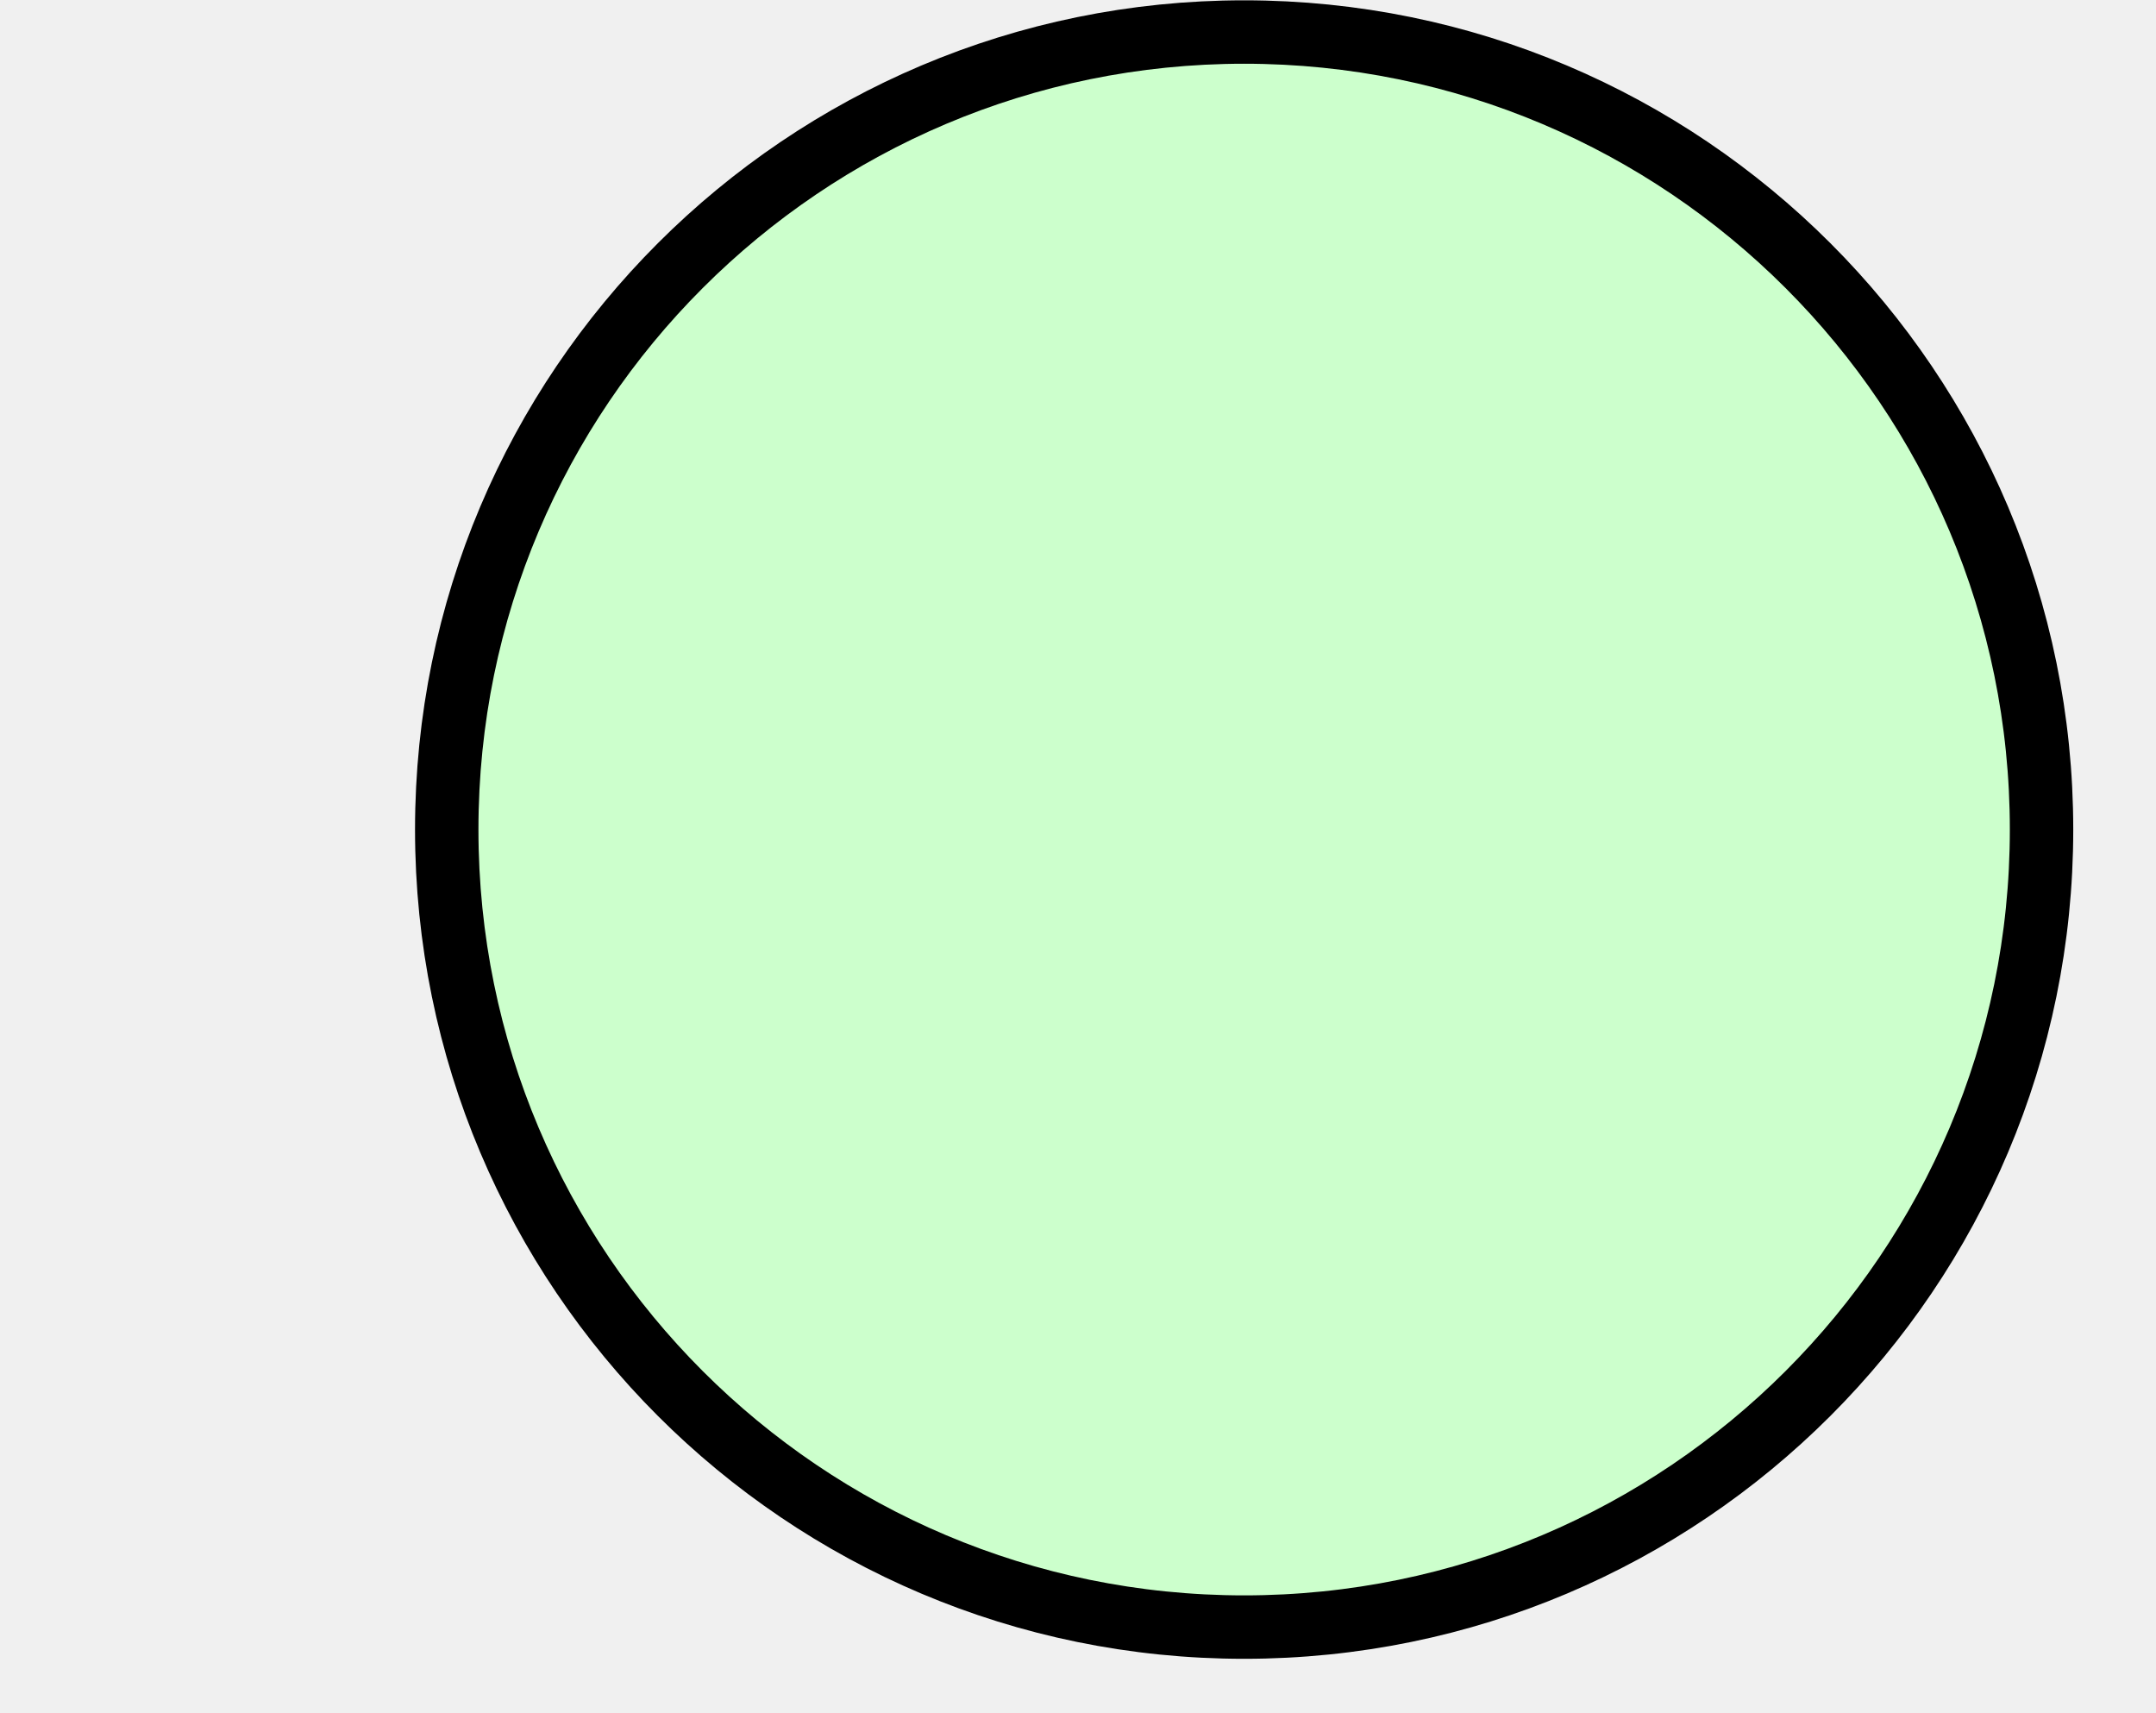
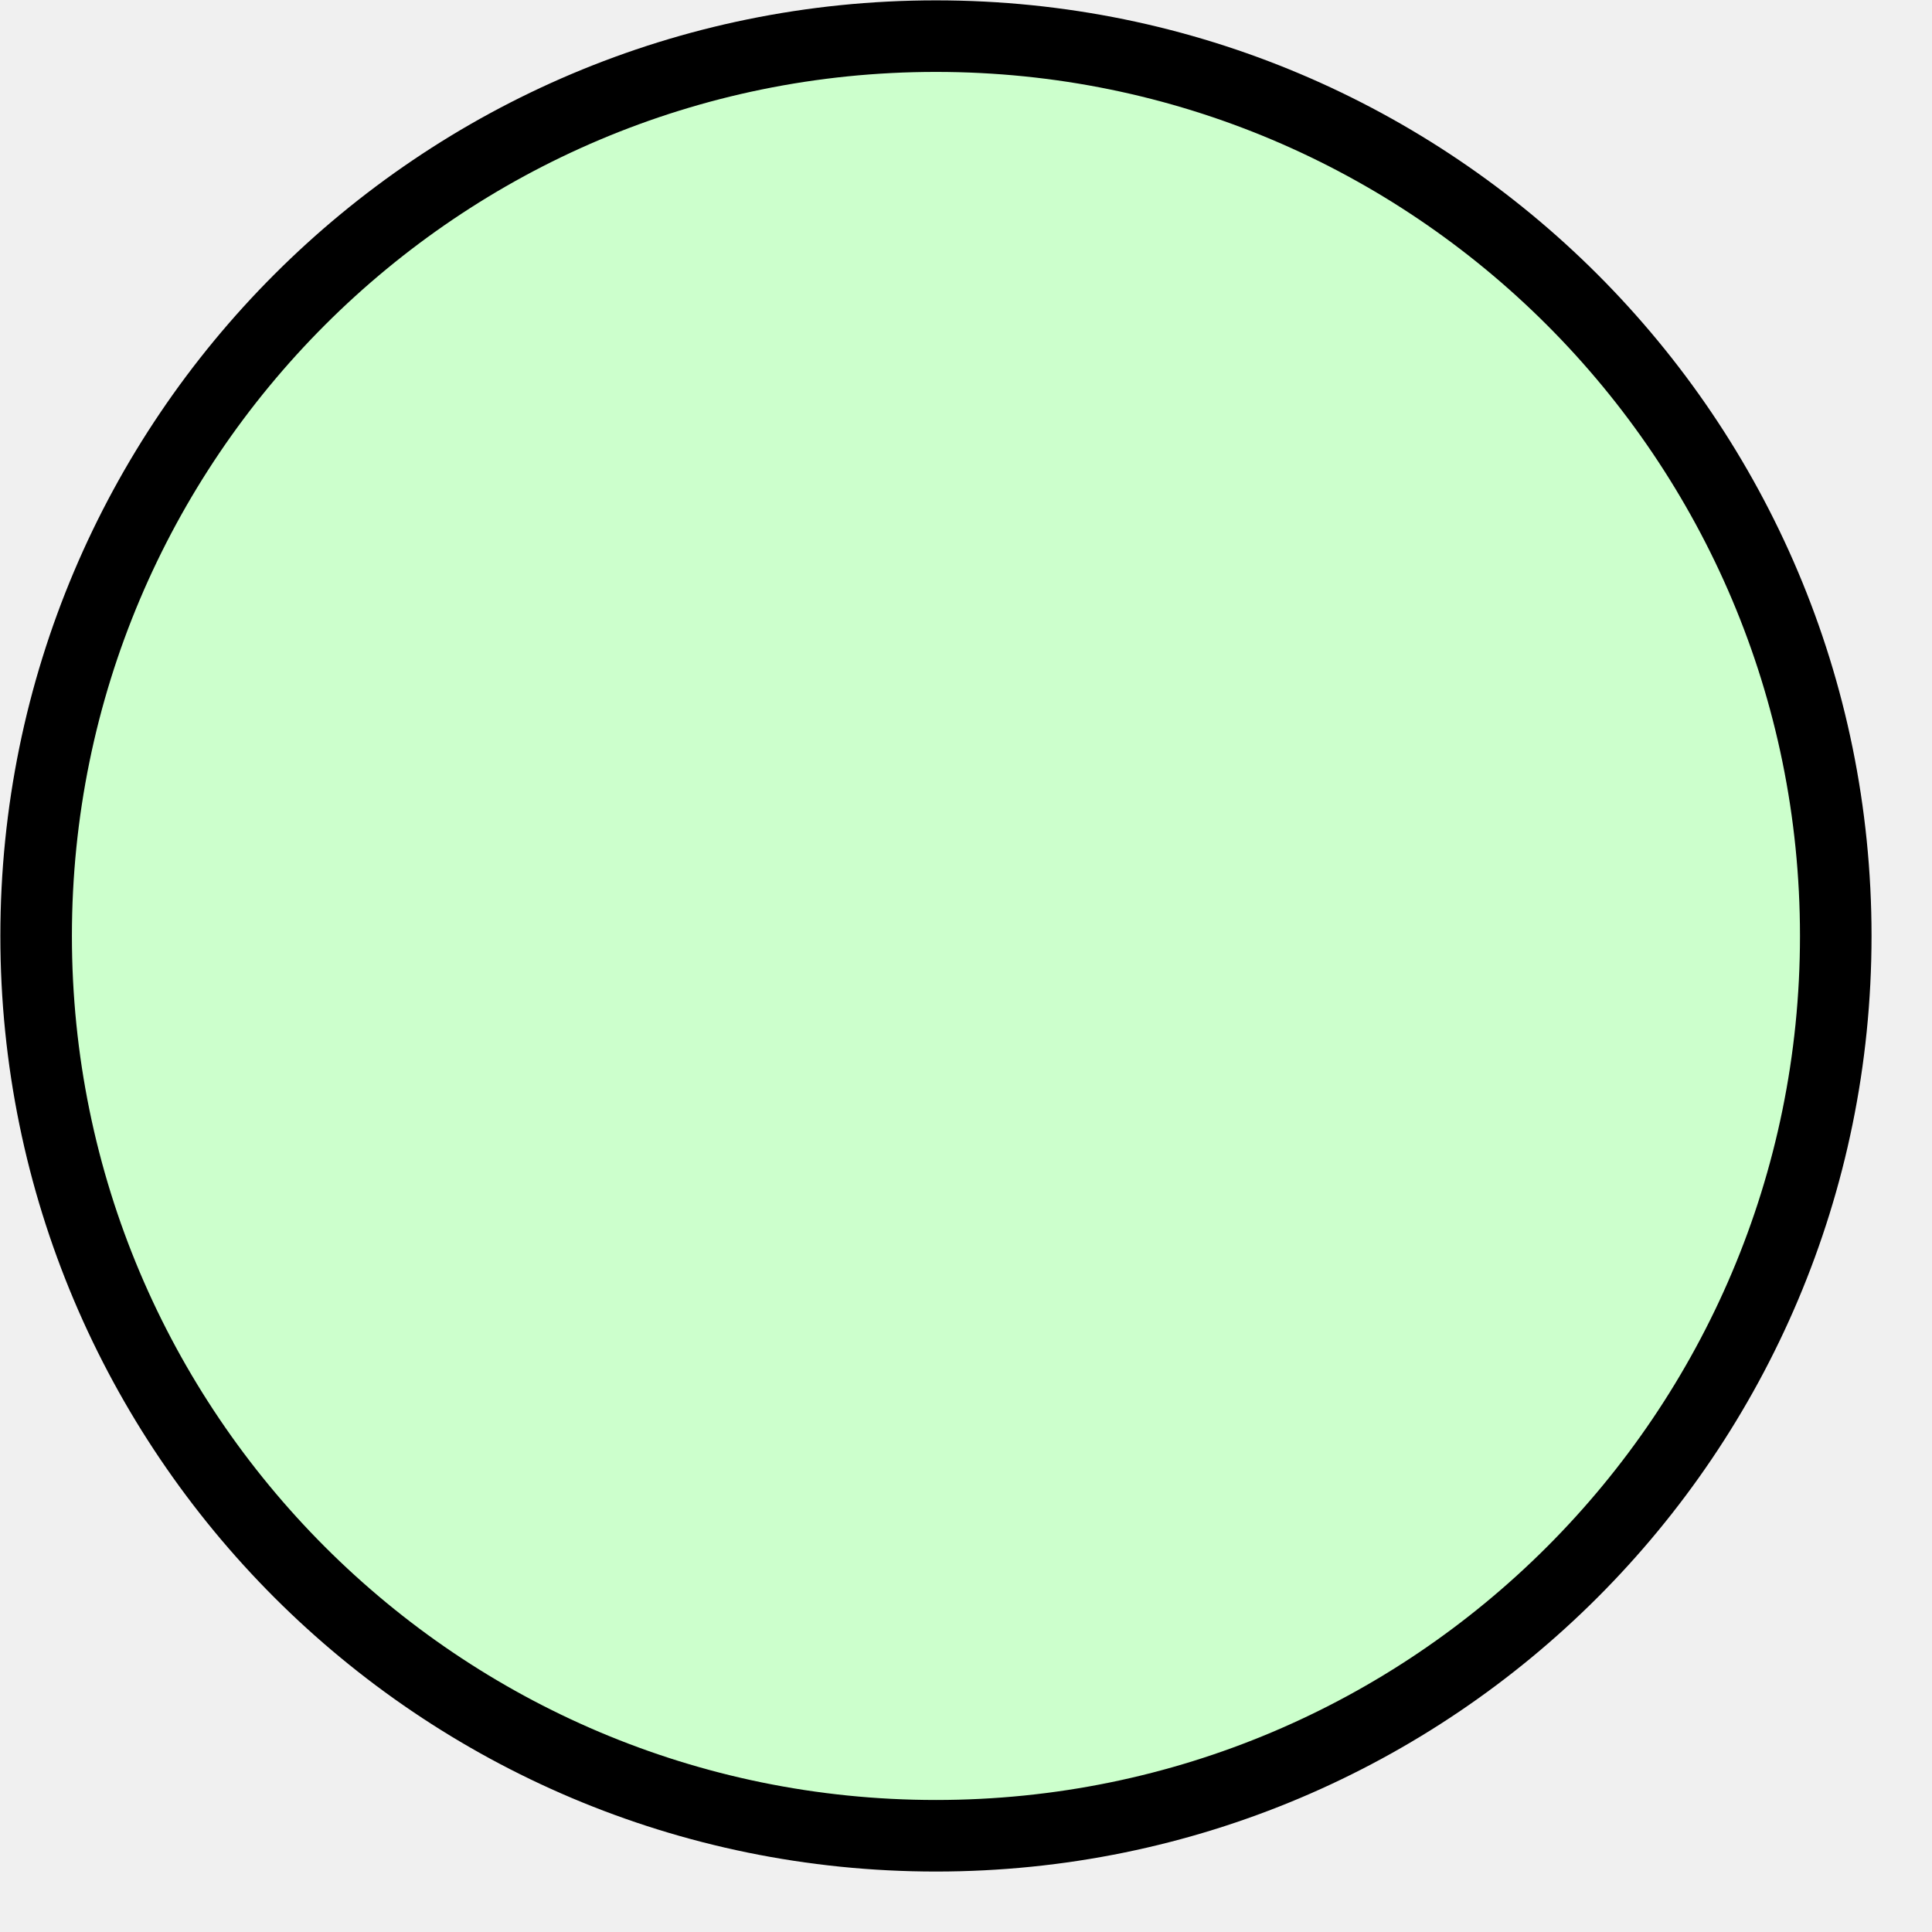
- <svg xmlns="http://www.w3.org/2000/svg" version="1.1" width="34px" height="27px" viewBox="-0.5 -0.5 34 27" content="&lt;mxfile host=&quot;app.diagrams.net&quot; modified=&quot;2023-02-21T21:32:55.885Z&quot; agent=&quot;5.0 (Windows NT 10.0; Win64; x64) AppleWebKit/537.36 (KHTML, like Gecko) Chrome/110.0.0.0 Safari/537.36&quot; etag=&quot;AFTOVJiFc5bR5m_Dk29N&quot; version=&quot;20.8.21&quot; type=&quot;device&quot;&gt;&lt;diagram id=&quot;tTah_B4HUo7rbqYSyIKD&quot; name=&quot;Page-1&quot;&gt;lVRLj5swEP41ORaBHZLlWvLooZVWyqqPoxVPwK3DIOMksL++dhgCXtpq6wueb16eb4ZZ8Pzc7o2oyy8oQS9YLNsF3ywYS+I0dh+PdD2SrnkPFEZJMhqBg3qFwZPQi5LQBIYWUVtVh+ARqwqONsCEMXgLzU6ow6y1KGAGHI5Cz9FvStqyR5/YesQ/gSrKIXOyynrNWQzGVElTCom3CcS3C54bRNvfzm0O2pM38NL77f6ifTzMQGXf45B1X5dxC/suyV/ti3wpm1X+4WlFj7PdUDFIRwCJaGyJBVZCb0f0o8FLJcGHjZ002nxGrB2YOPAnWNtRN8XFooNKe9akhVbZ7+Tu7z/8PUpJ2rQT1aYjobEGf0GOGs39nXx3Pw/N0J3kjghjKfvKB6rkRHLKAuwzGHUGC+ZQi6OqCkpzUloPSSqsfLlzool7z9QEINr3gC6u6ZyBAS2suoajJGgii4fdw/UZlUvB4naYMh4lrPei34dly2iVhoGont53OgBvwyWOY54Nh/E3kVmUrpcPdcbDLA1ezBFmWdxlUvII3YfvPwaRMyr0KvSFCJuPptbuv/c9uZXKgu+c19zc6gkHTDR1vwxOqvWDGrTVzU6e73Z57vDCCKlcX9/b8isYC+0/mz5lexlSvM6ibHpIfRsXC0ujhNpbTtbKBP7T+ATNGJl34rhe+kaNS5pvfwM=&lt;/diagram&gt;&lt;/mxfile&gt;">
+ <svg xmlns="http://www.w3.org/2000/svg" version="1.1" width="27px" height="27px" viewBox="-0.5 -0.5 27 27" content="&lt;mxfile host=&quot;app.diagrams.net&quot; modified=&quot;2023-03-01T13:26:56.657Z&quot; agent=&quot;5.0 (Windows NT 10.0; Win64; x64) AppleWebKit/537.36 (KHTML, like Gecko) Chrome/110.0.0.0 Safari/537.36 Edg/110.0.159.57&quot; etag=&quot;WyWfOzPyKBbsB37cBq4p&quot; version=&quot;20.8.23&quot; type=&quot;device&quot;&gt;&lt;diagram id=&quot;tTah_B4HUo7rbqYSyIKD&quot; name=&quot;Page-1&quot;&gt;jZNNc4MgEIZ/jcd2VGJSr6FJeukpmfbMyEaYQddBEjW/vhgg6qSdqRfhefeD3YWI0Ko/aNaIT+SgojTmfUTeozRN4iy2v5EMjmQb4kCpJfdGEzjKGwRPTy+SQ7swNIjKyGYJC6xrKMyCMa2xW5qdUS2zNqyEJ3AsmHqm35Ib4ehbupn4B8hShMzJOndKxYKxr6QVjGM3Q2QXEaoRjVtVPQU1Ni/0xfnt/1AfB9NQm/845MPXKu7hMCT0Zk78JNo1fSGjxxjnytTFl+yPa4bQAxvHtttutp2QBo4NK0alsxO3TJhK2V1il6xt3AzOsgebdnuWSlFUqO+BCKX7PaWWl5pxac8dtBrrMfxzSb7KK2gD/Qz5Eg+AFRg9WBOvrtb5az7/Vi6Cv34p+V3uptmm2WuSOSpmk51h5u9U+cg+td0ufOfDdprwXZu9E7L7AQ==&lt;/diagram&gt;&lt;/mxfile&gt;">
  <defs />
  <g>
-     <path d="M 6.54 12.57 L 19.1 12.6 L 19.06 8.28" fill="none" stroke="#ffffff" stroke-miterlimit="10" pointer-events="stroke" />
-     <path d="M 19.11 13.53 L 15.54 6.57 L 19.06 8.28 L 22.54 6.5 Z" fill="#ffffff" stroke="#ffffff" stroke-miterlimit="10" pointer-events="all" />
-     <ellipse cx="19.12" cy="12.58" rx="12.575" ry="12.575" fill="#ccffcc" stroke="rgb(0, 0, 0)" pointer-events="all" />
+     <ellipse cx="12.58" cy="12.58" rx="12.575" ry="12.575" fill="#ccffcc" stroke="rgb(0, 0, 0)" pointer-events="all" />
  </g>
</svg>
